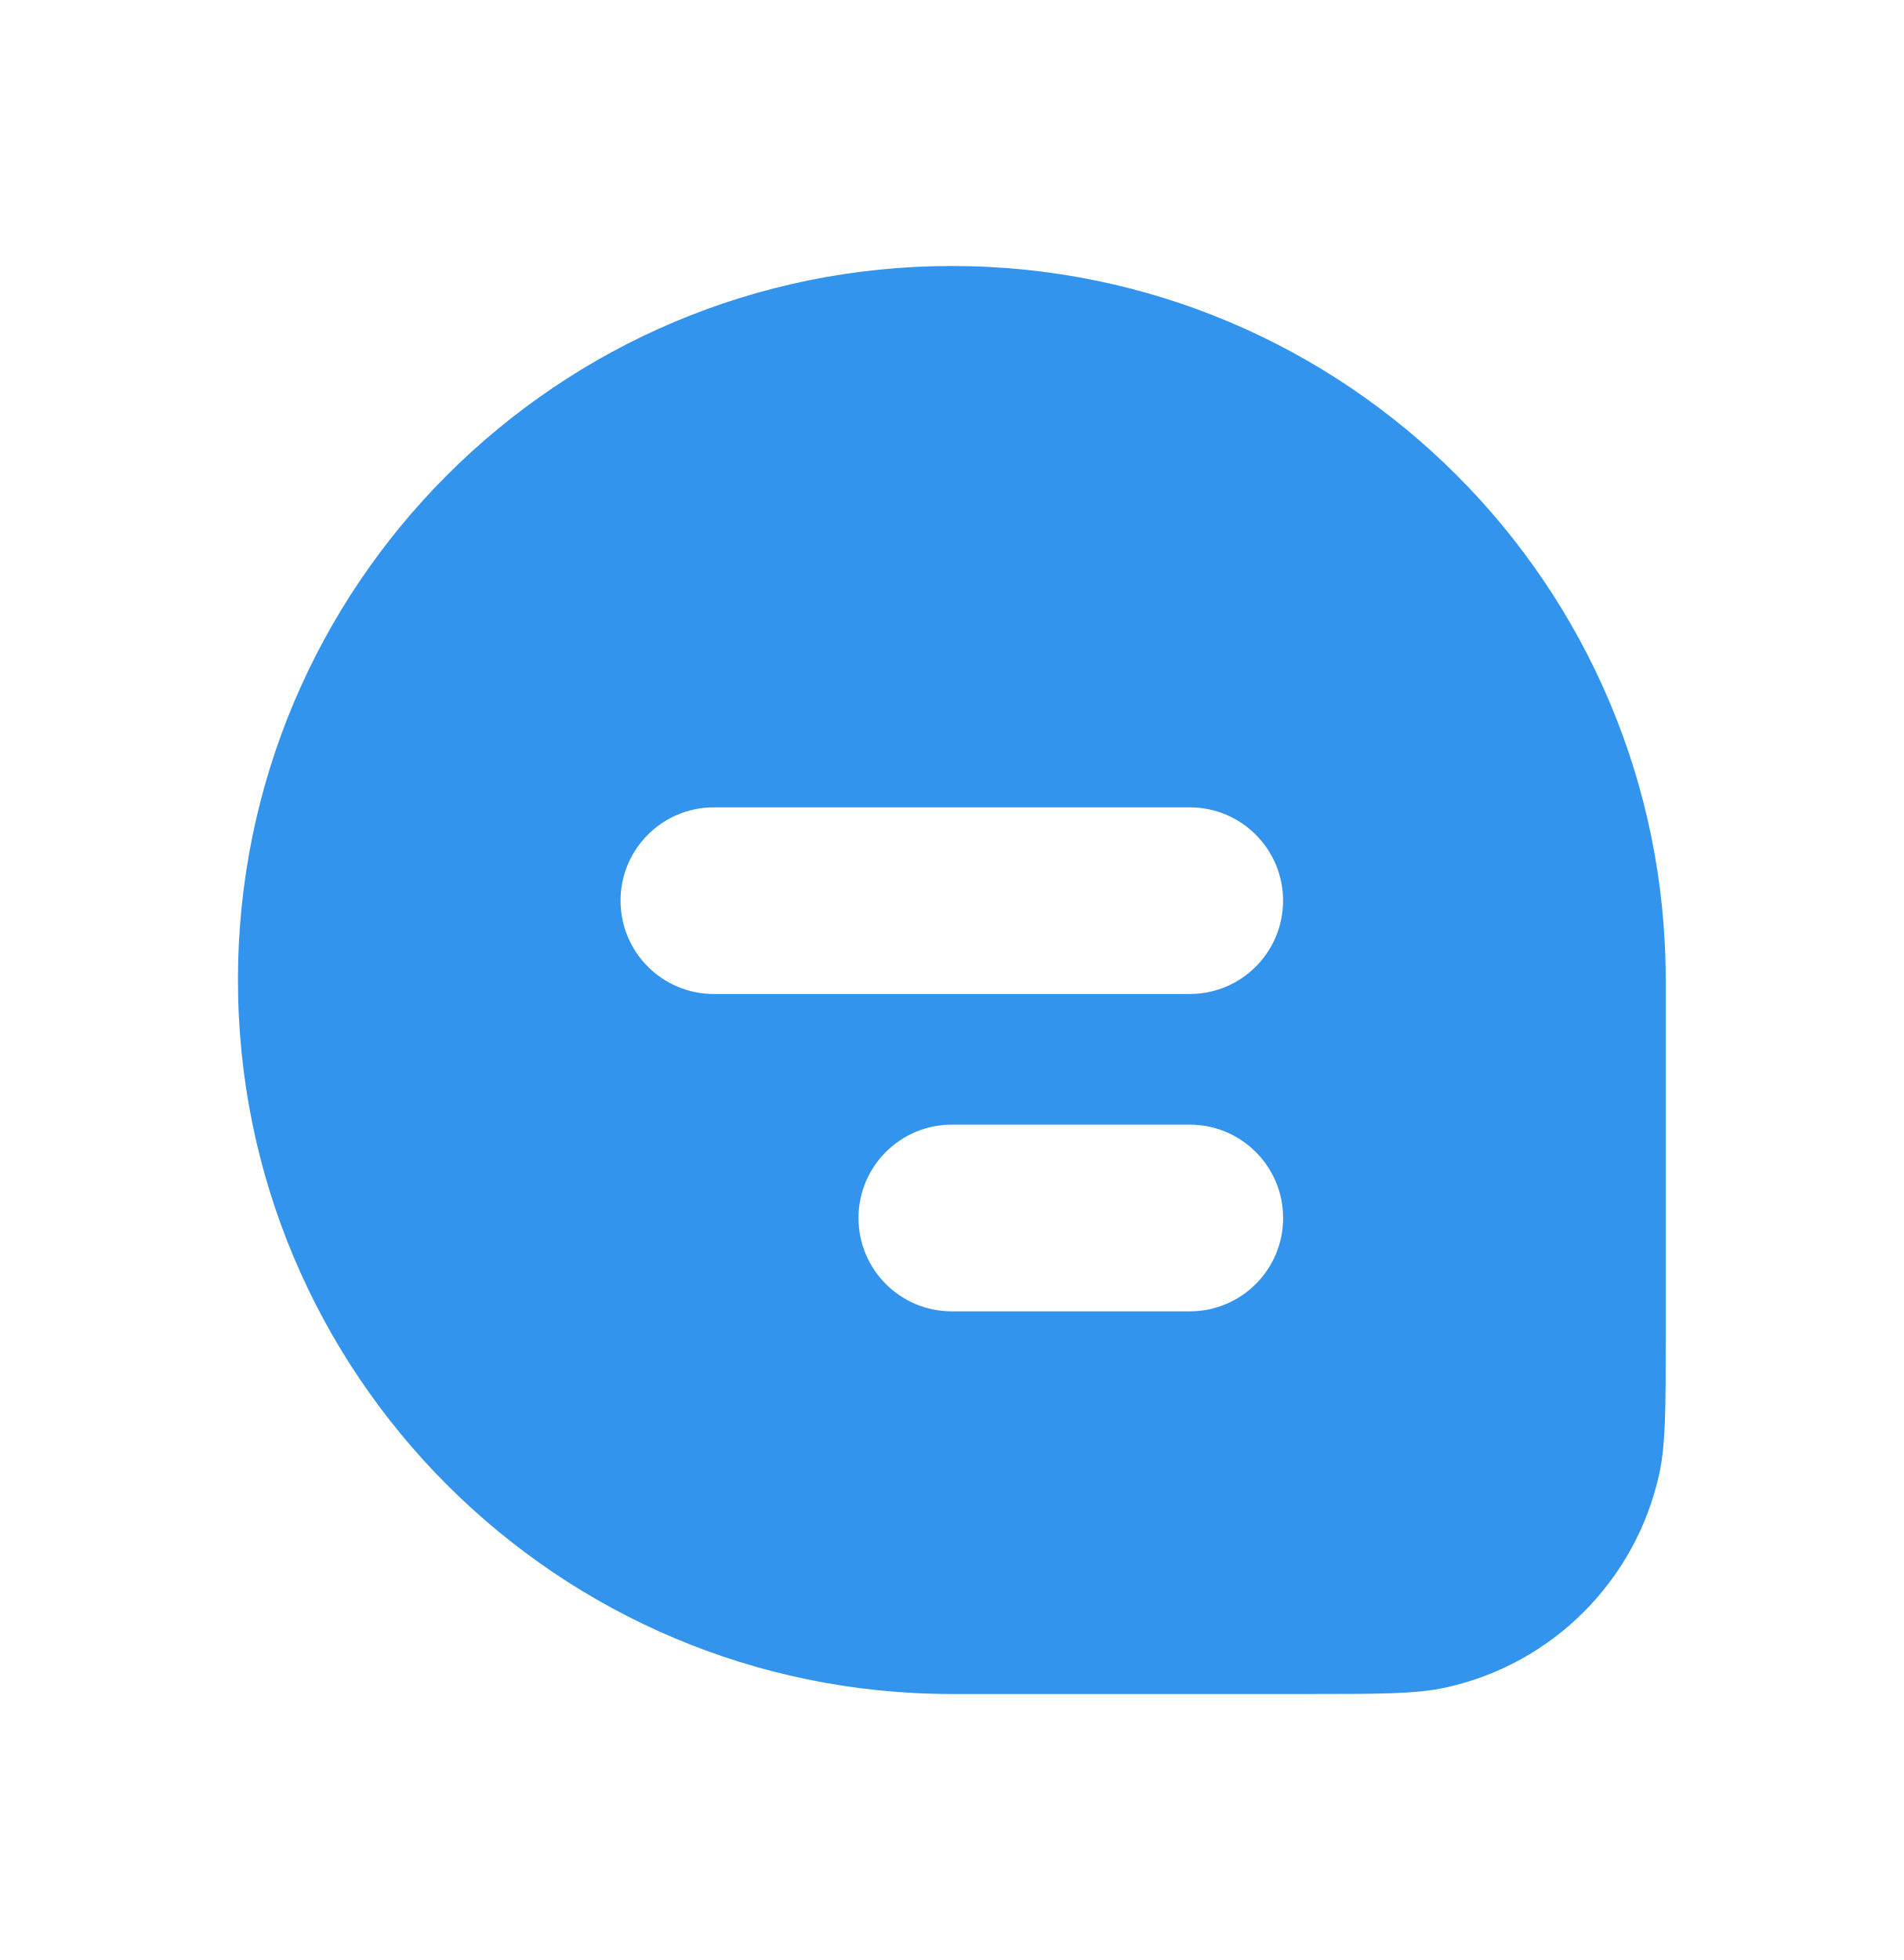
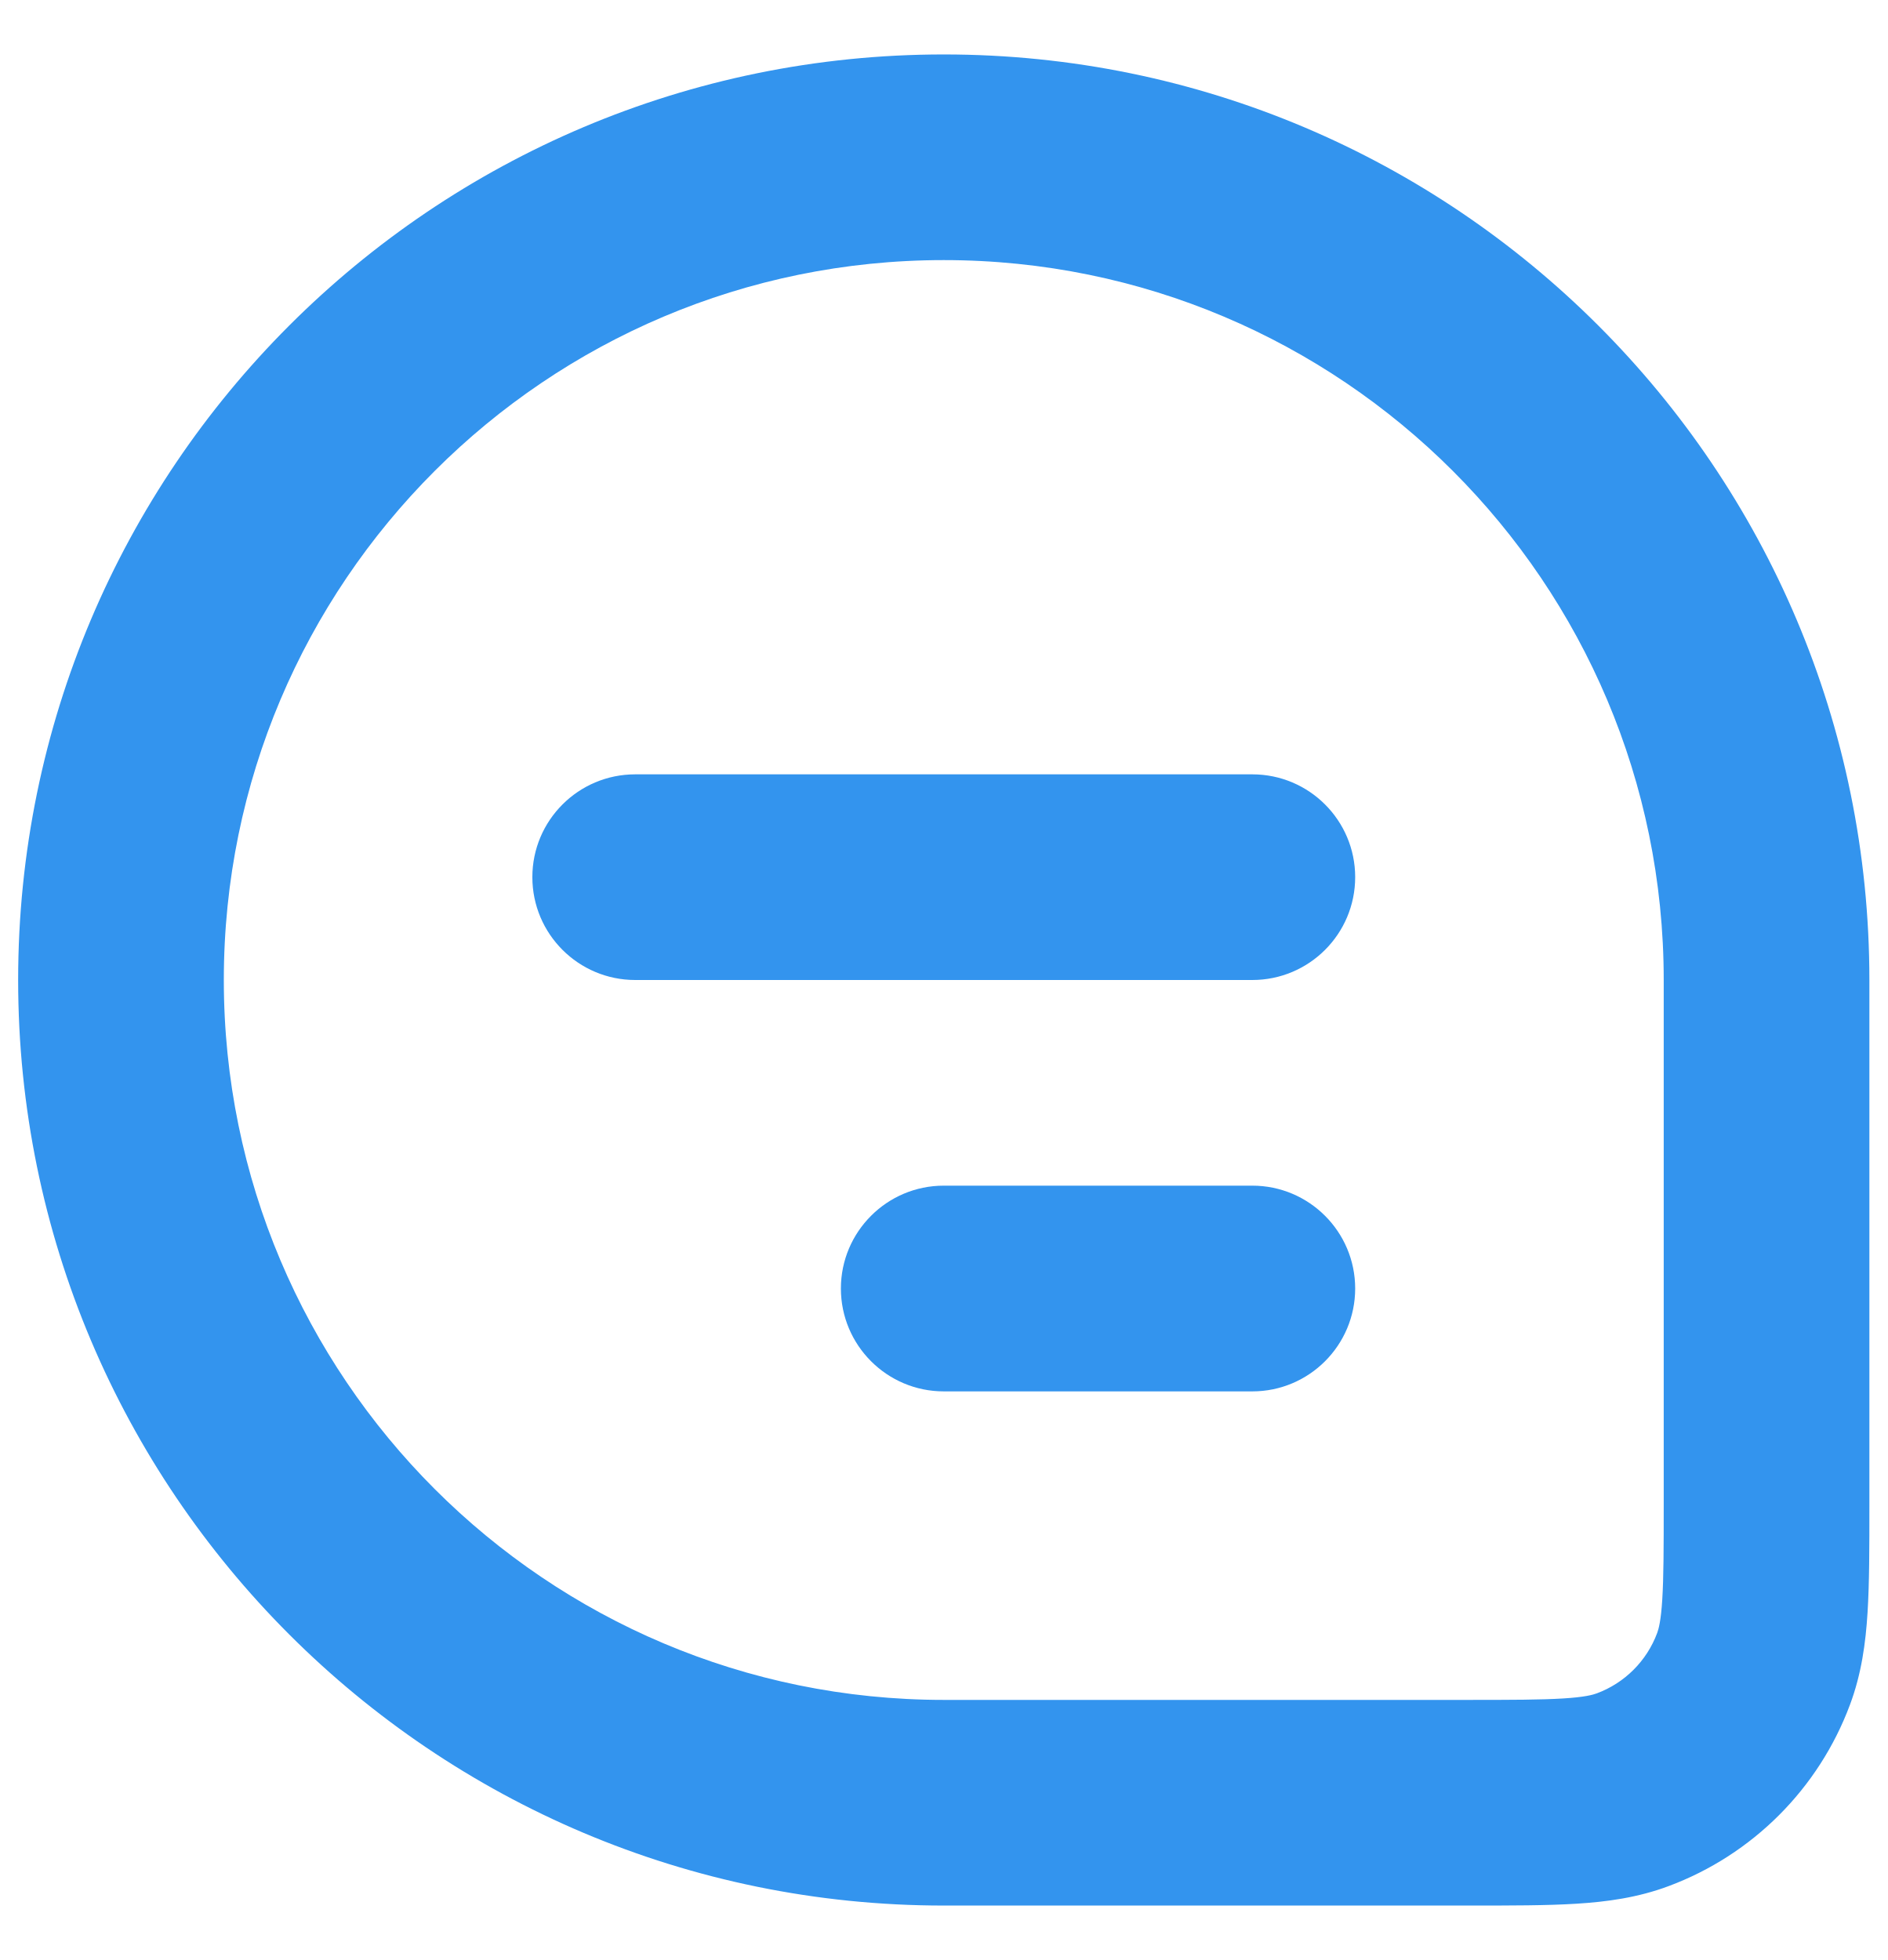
- <svg xmlns="http://www.w3.org/2000/svg" width="34" height="35" viewBox="0 0 34 35" fill="none">
-   <path fill-rule="evenodd" clip-rule="evenodd" d="M17 4.75C9.958 4.75 4.25 10.459 4.25 17.5C4.25 24.542 9.958 30.25 17 30.25H23.375C24.653 30.25 25.292 30.25 25.822 30.134C27.727 29.716 29.216 28.227 29.634 26.322C29.75 25.792 29.75 25.153 29.75 23.875V17.5C29.75 10.459 24.042 4.75 17 4.75ZM11.083 16.083C11.083 15.163 11.829 14.417 12.75 14.417H21.25C22.17 14.417 22.916 15.163 22.916 16.083C22.916 17.004 22.17 17.75 21.25 17.75H12.75C11.829 17.75 11.083 17.004 11.083 16.083ZM15.333 21.75C15.333 20.83 16.079 20.083 17 20.083H21.25C22.17 20.083 22.917 20.83 22.917 21.75C22.917 22.671 22.17 23.417 21.25 23.417H17C16.079 23.417 15.333 22.671 15.333 21.75Z" fill="#3394EE" />
+ <svg xmlns="http://www.w3.org/2000/svg" width="26" height="27" viewBox="0 0 26 27" fill="none">
+   <path d="M7.333 12.083C7.333 11.301 7.968 10.667 8.75 10.667H17.25C18.032 10.667 18.667 11.301 18.667 12.083C18.667 12.866 18.032 13.5 17.25 13.5H8.75C7.968 13.5 7.333 12.866 7.333 12.083Z" fill="#3394EE" />
+   <path d="M13 16.333C12.218 16.333 11.583 16.968 11.583 17.75C11.583 18.532 12.218 19.167 13 19.167H17.25C18.032 19.167 18.667 18.532 18.667 17.75C18.667 16.968 18.032 16.333 17.25 16.333H13Z" fill="#3394EE" />
+   <path fill-rule="evenodd" clip-rule="evenodd" d="M0.25 13.5C0.25 6.458 5.958 0.75 13 0.75C20.042 0.75 25.75 6.458 25.75 13.5V20.753C25.75 21.318 25.75 21.805 25.725 22.209C25.699 22.634 25.641 23.06 25.482 23.485C25.051 24.64 24.14 25.551 22.985 25.982C22.56 26.141 22.134 26.199 21.709 26.225C21.305 26.25 20.818 26.25 20.253 26.25H13C5.958 26.25 0.25 20.542 0.25 13.5ZM13 3.583C7.523 3.583 3.083 8.023 3.083 13.5C3.083 18.977 7.523 23.417 13 23.417H20.212C20.829 23.417 21.228 23.416 21.534 23.397C21.828 23.379 21.941 23.347 21.995 23.327C22.38 23.184 22.684 22.88 22.827 22.495C22.847 22.441 22.879 22.328 22.897 22.034C22.916 21.728 22.917 21.329 22.917 20.712V13.5C22.917 8.023 18.477 3.583 13 3.583Z" fill="#3394EE" />
</svg>
